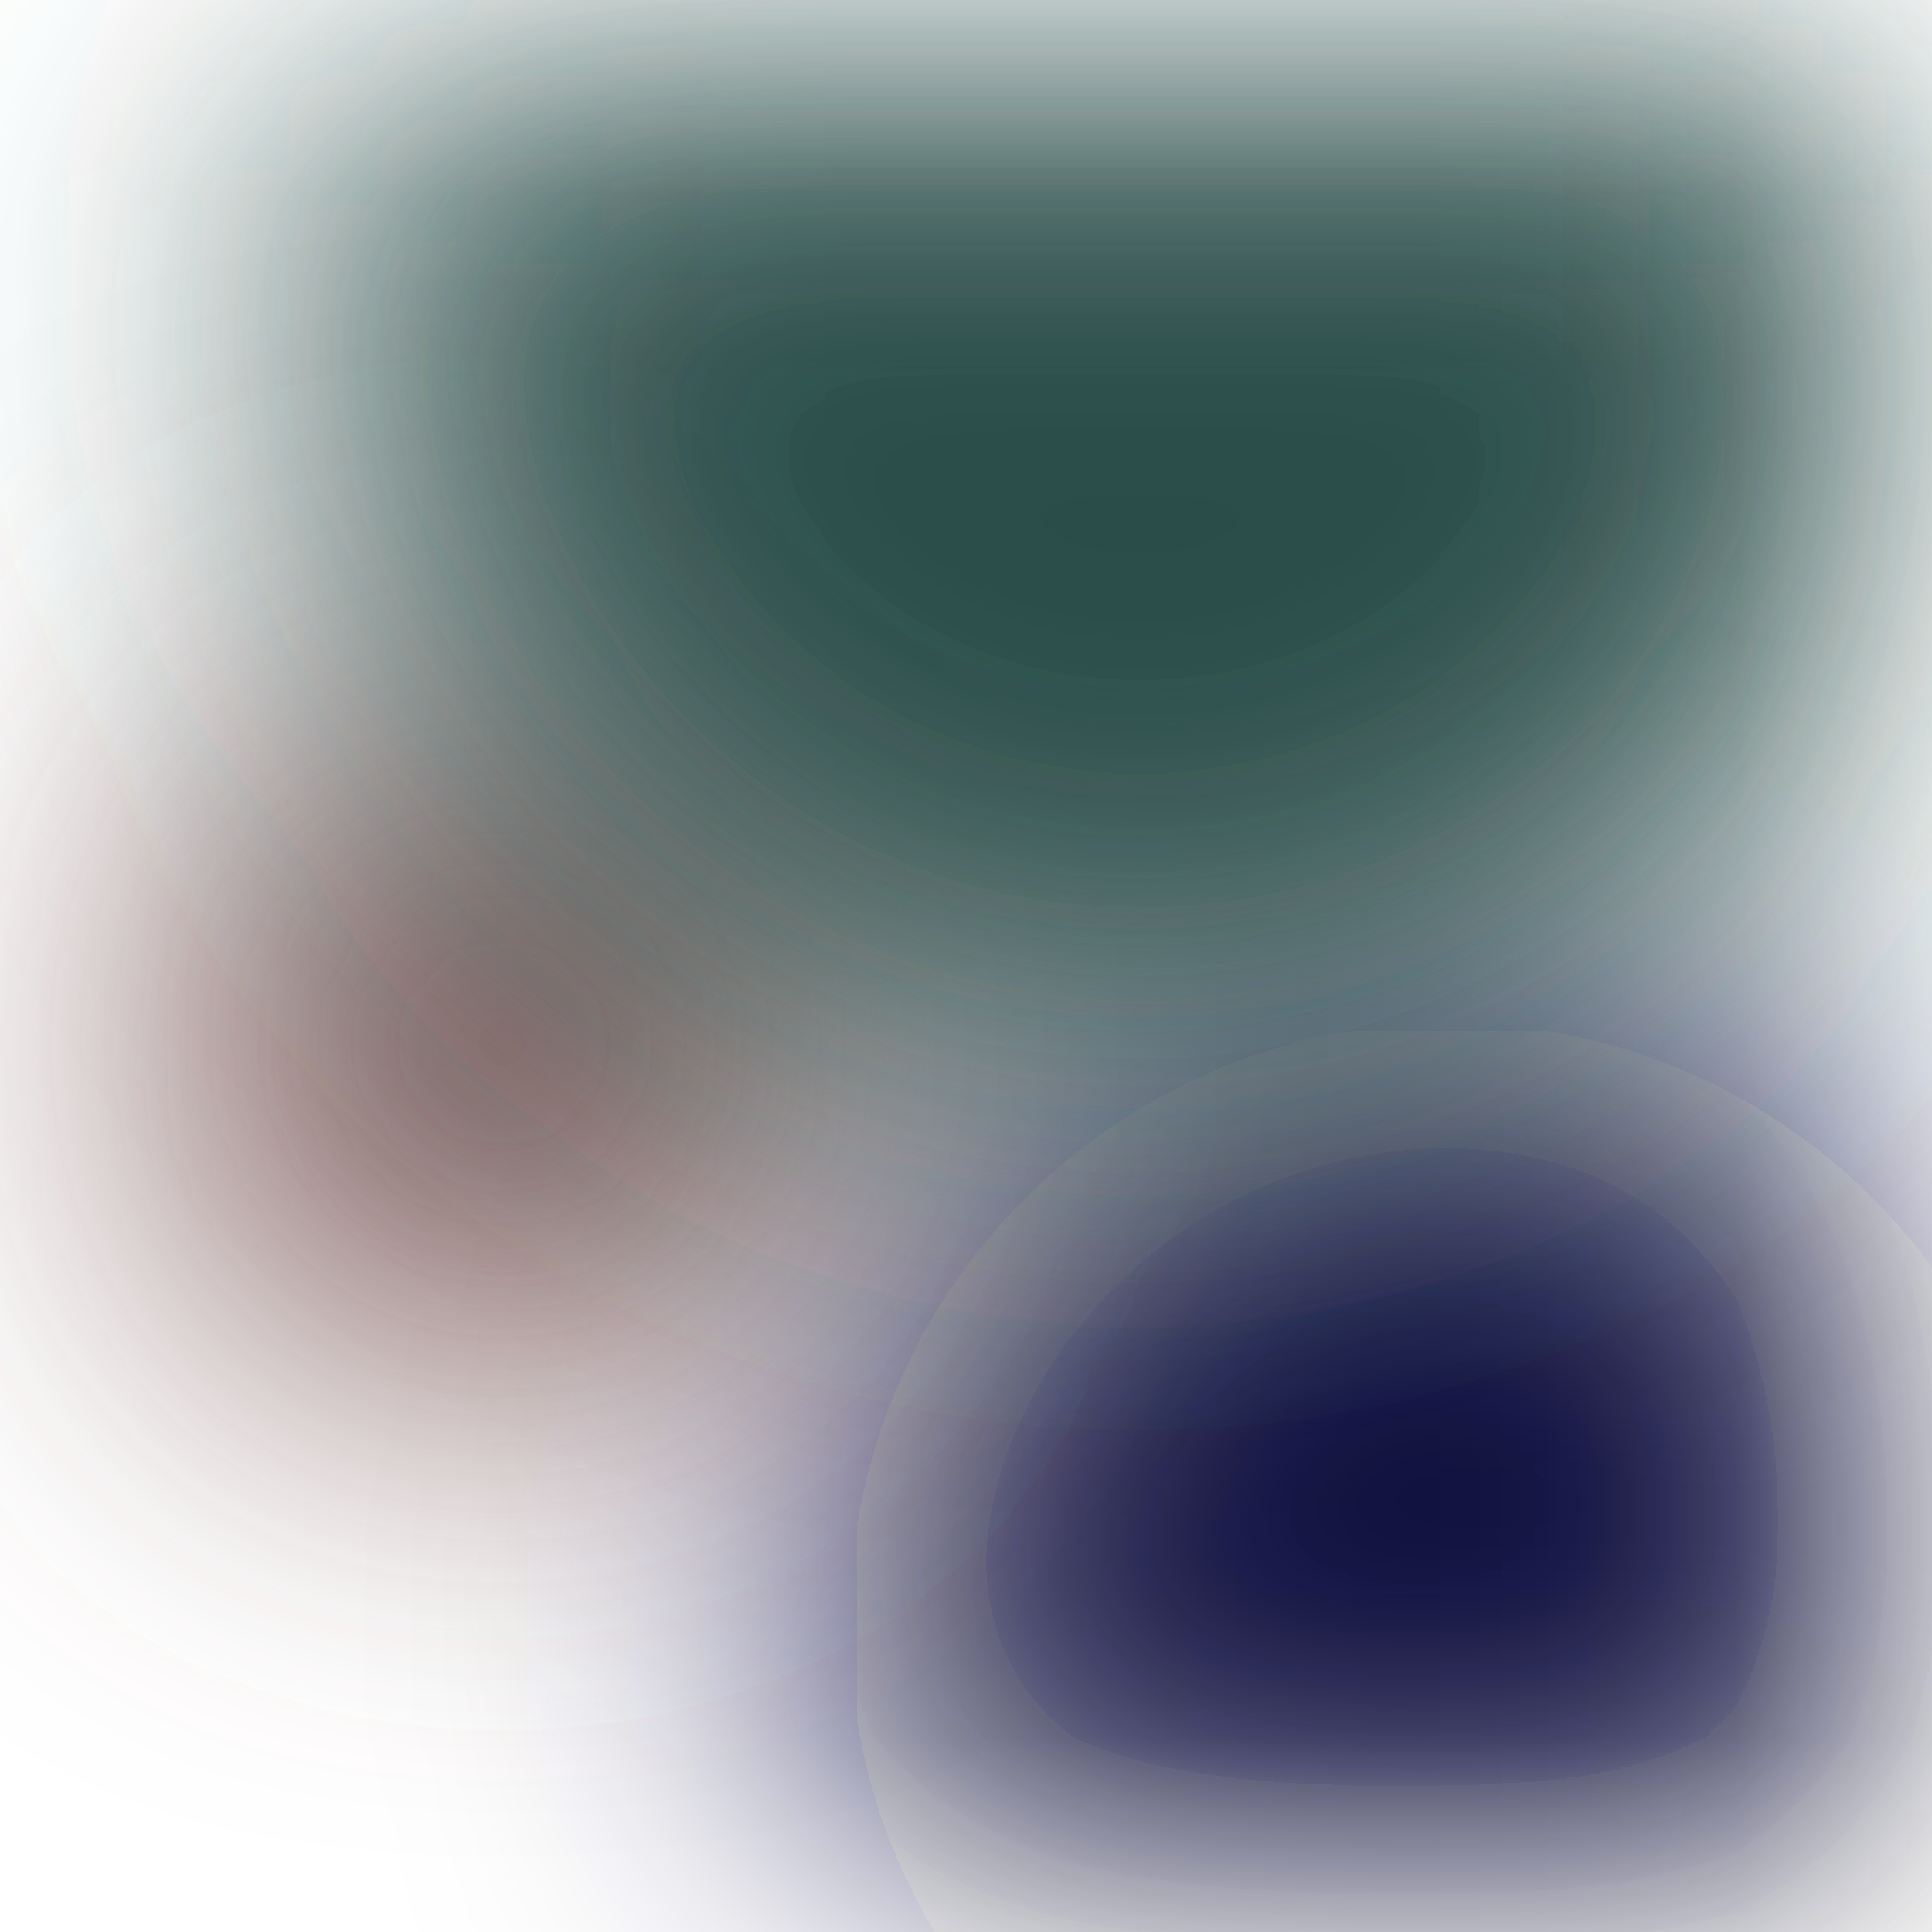
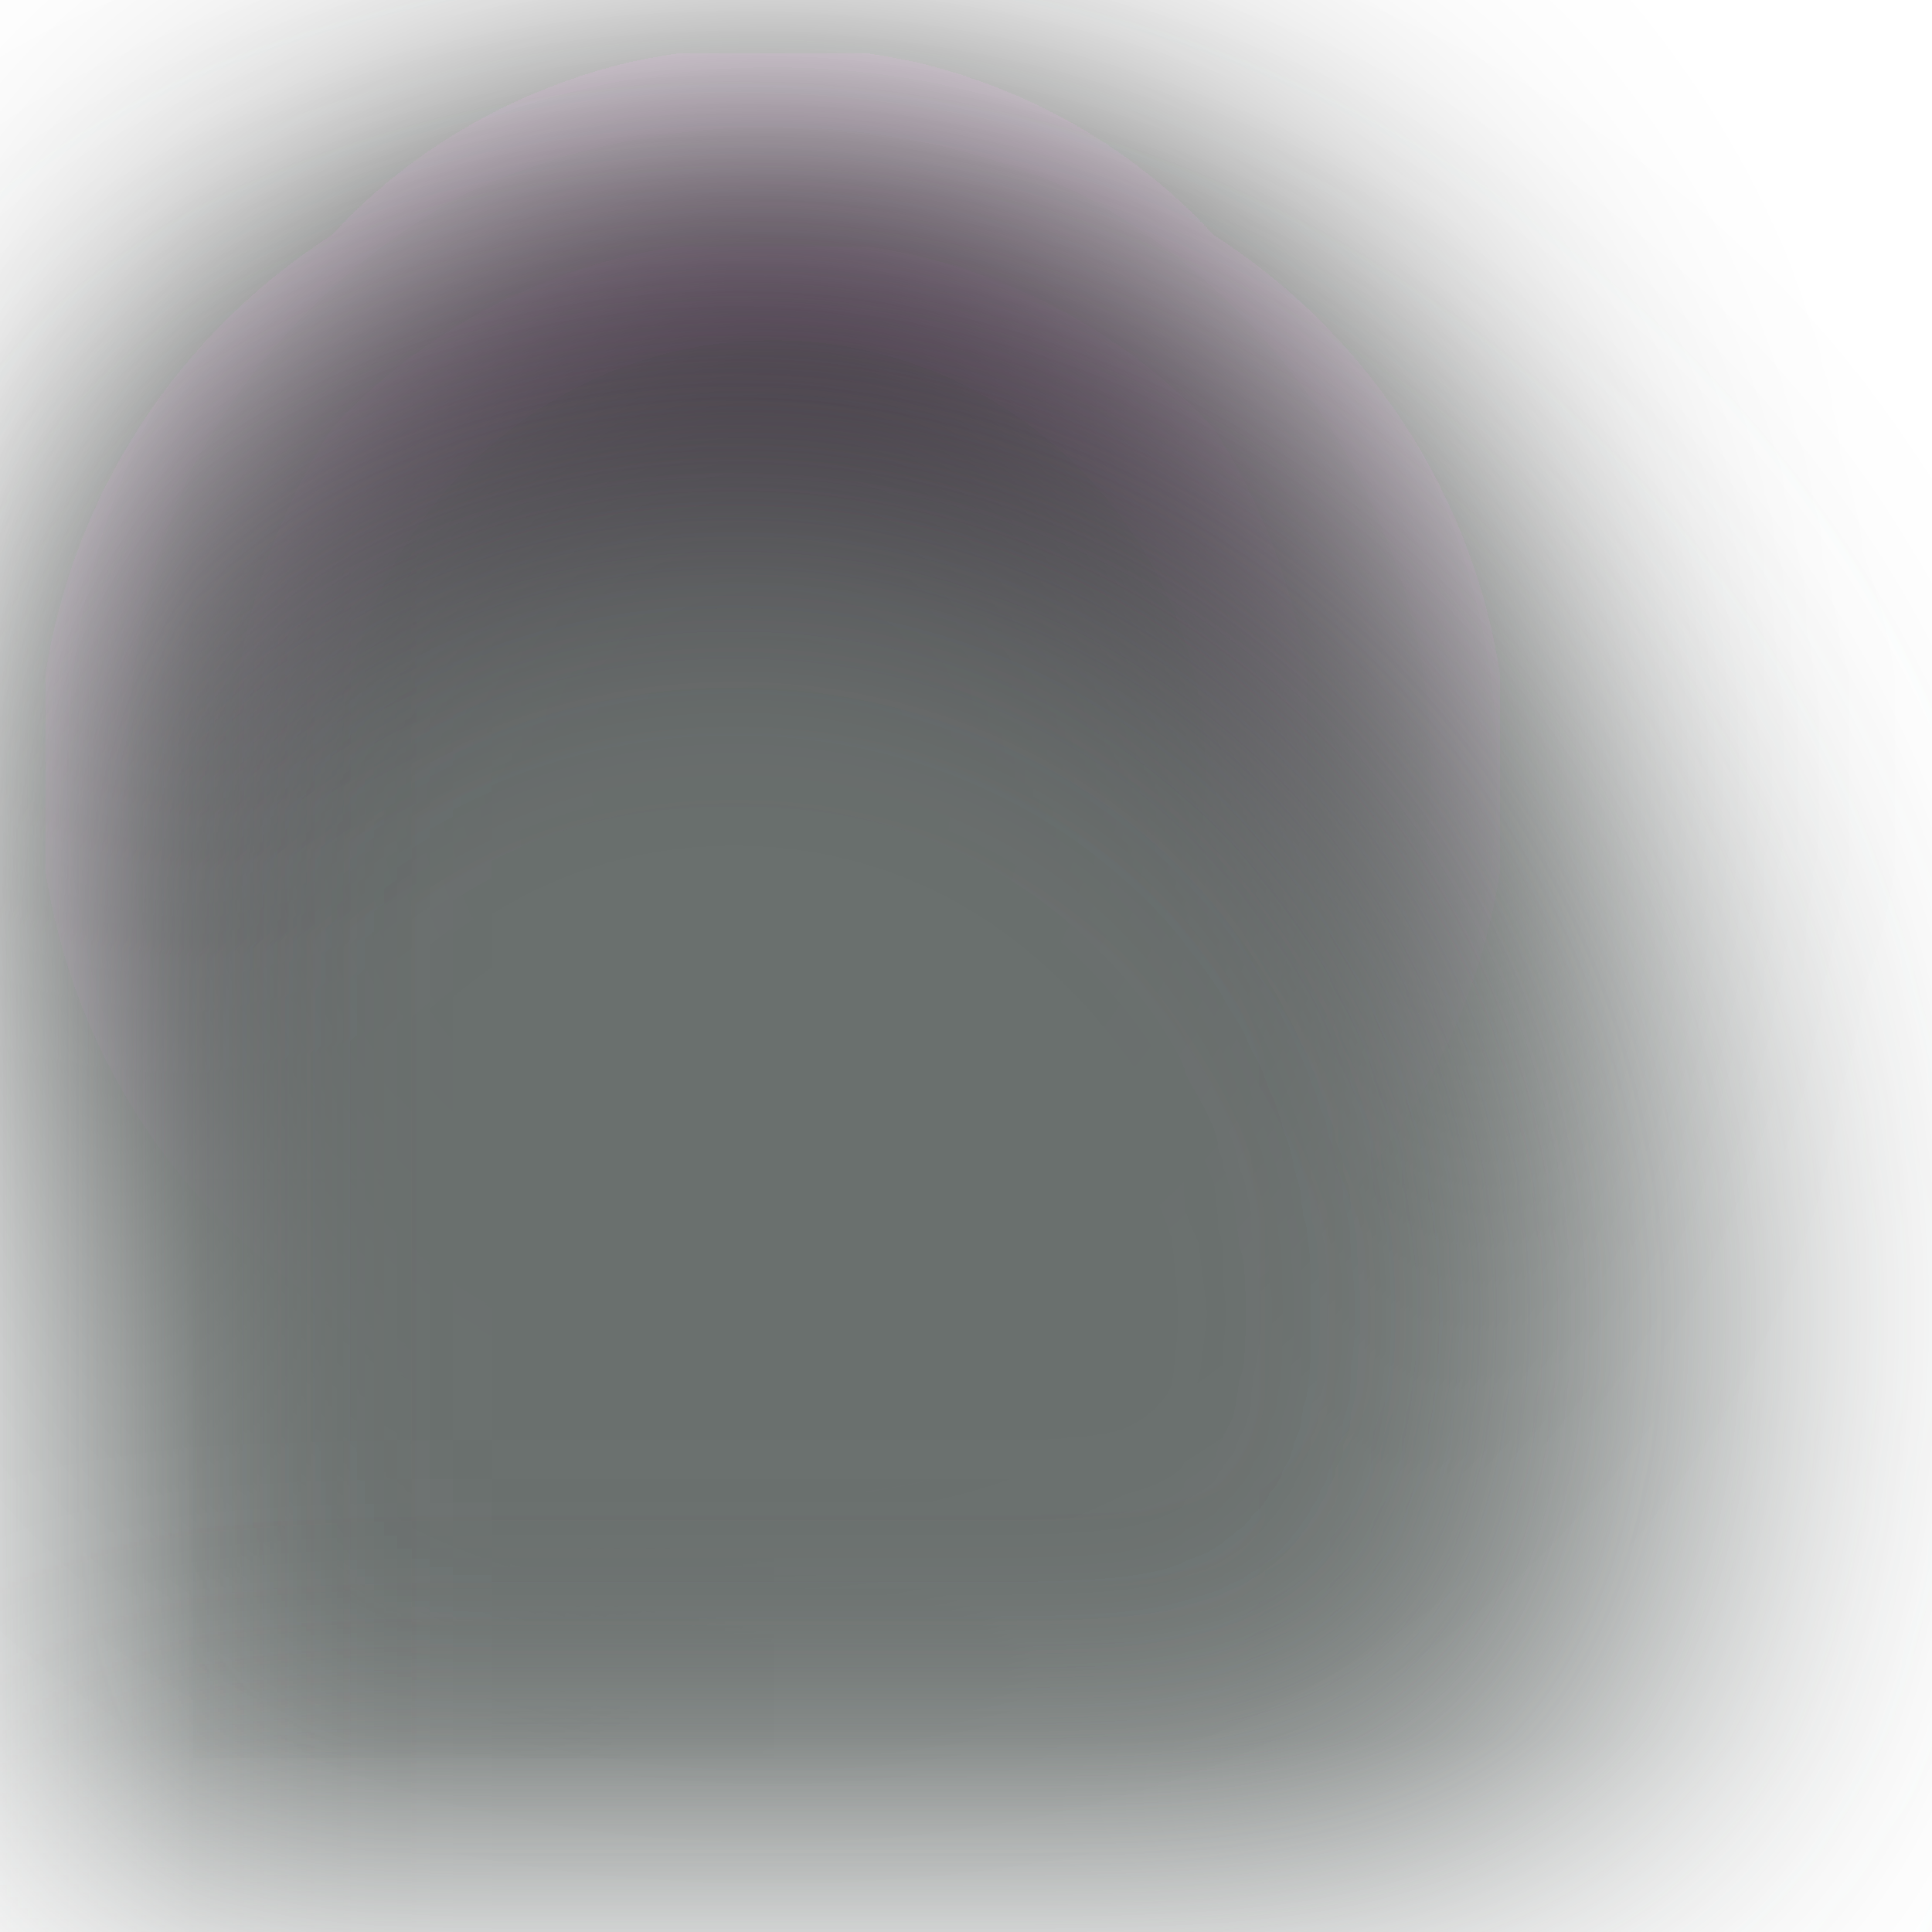
- <svg xmlns="http://www.w3.org/2000/svg" preserveAspectRatio="xMinYMin meet" viewBox="0 0 777 777">
+ <svg xmlns="http://www.w3.org/2000/svg" xmlns:xlink="http://www.w3.org/1999/xlink" preserveAspectRatio="xMinYMin meet" viewBox="0 0 777 777">
  <defs>
+     <rect id="bg" width="100%" height="100%" fill="#fff" />
+     <clipPath id="clip">
+       <use xlink:href="#bg" />
+     </clipPath>
    <filter id="f0" width="300%" height="300%" x="-100%" y="-100%">
-       <feGaussianBlur in="SourceGraphic" stdDeviation="777" />
+       <feGaussianBlur in="SourceGraphic" stdDeviation="388" />
    </filter>
    <filter id="f1" width="300%" height="300%" x="-100%" y="-100%">
      <feGaussianBlur in="SourceGraphic" stdDeviation="700" />
    </filter>
  </defs>
  <rect width="100%" height="100%" fill="#fff" />
-   <circle cx="75%" cy="84%" r="31%" filter="url(#f1)" fill="#0e103d" />
-   <circle cx="26%" cy="54%" r="18%" filter="url(#f1)" fill="#775253" />
-   <circle cx="59%" cy="14%" r="42%" filter="url(#f0)" fill="#294d4a" />
+   <g clip-path="url(#clip)">
+     <use xlink:href="#bg" />
+     <circle cx="40%" cy="40%" r="33%" filter="url(#f1)" fill="#170312" />
+     <circle cx="25%" cy="76%" r="5%" filter="url(#f1)" fill="#170312" />
+     <circle cx="38%" cy="68%" r="49%" filter="url(#f0)" fill="#6a706e" />
+   </g>
</svg>
